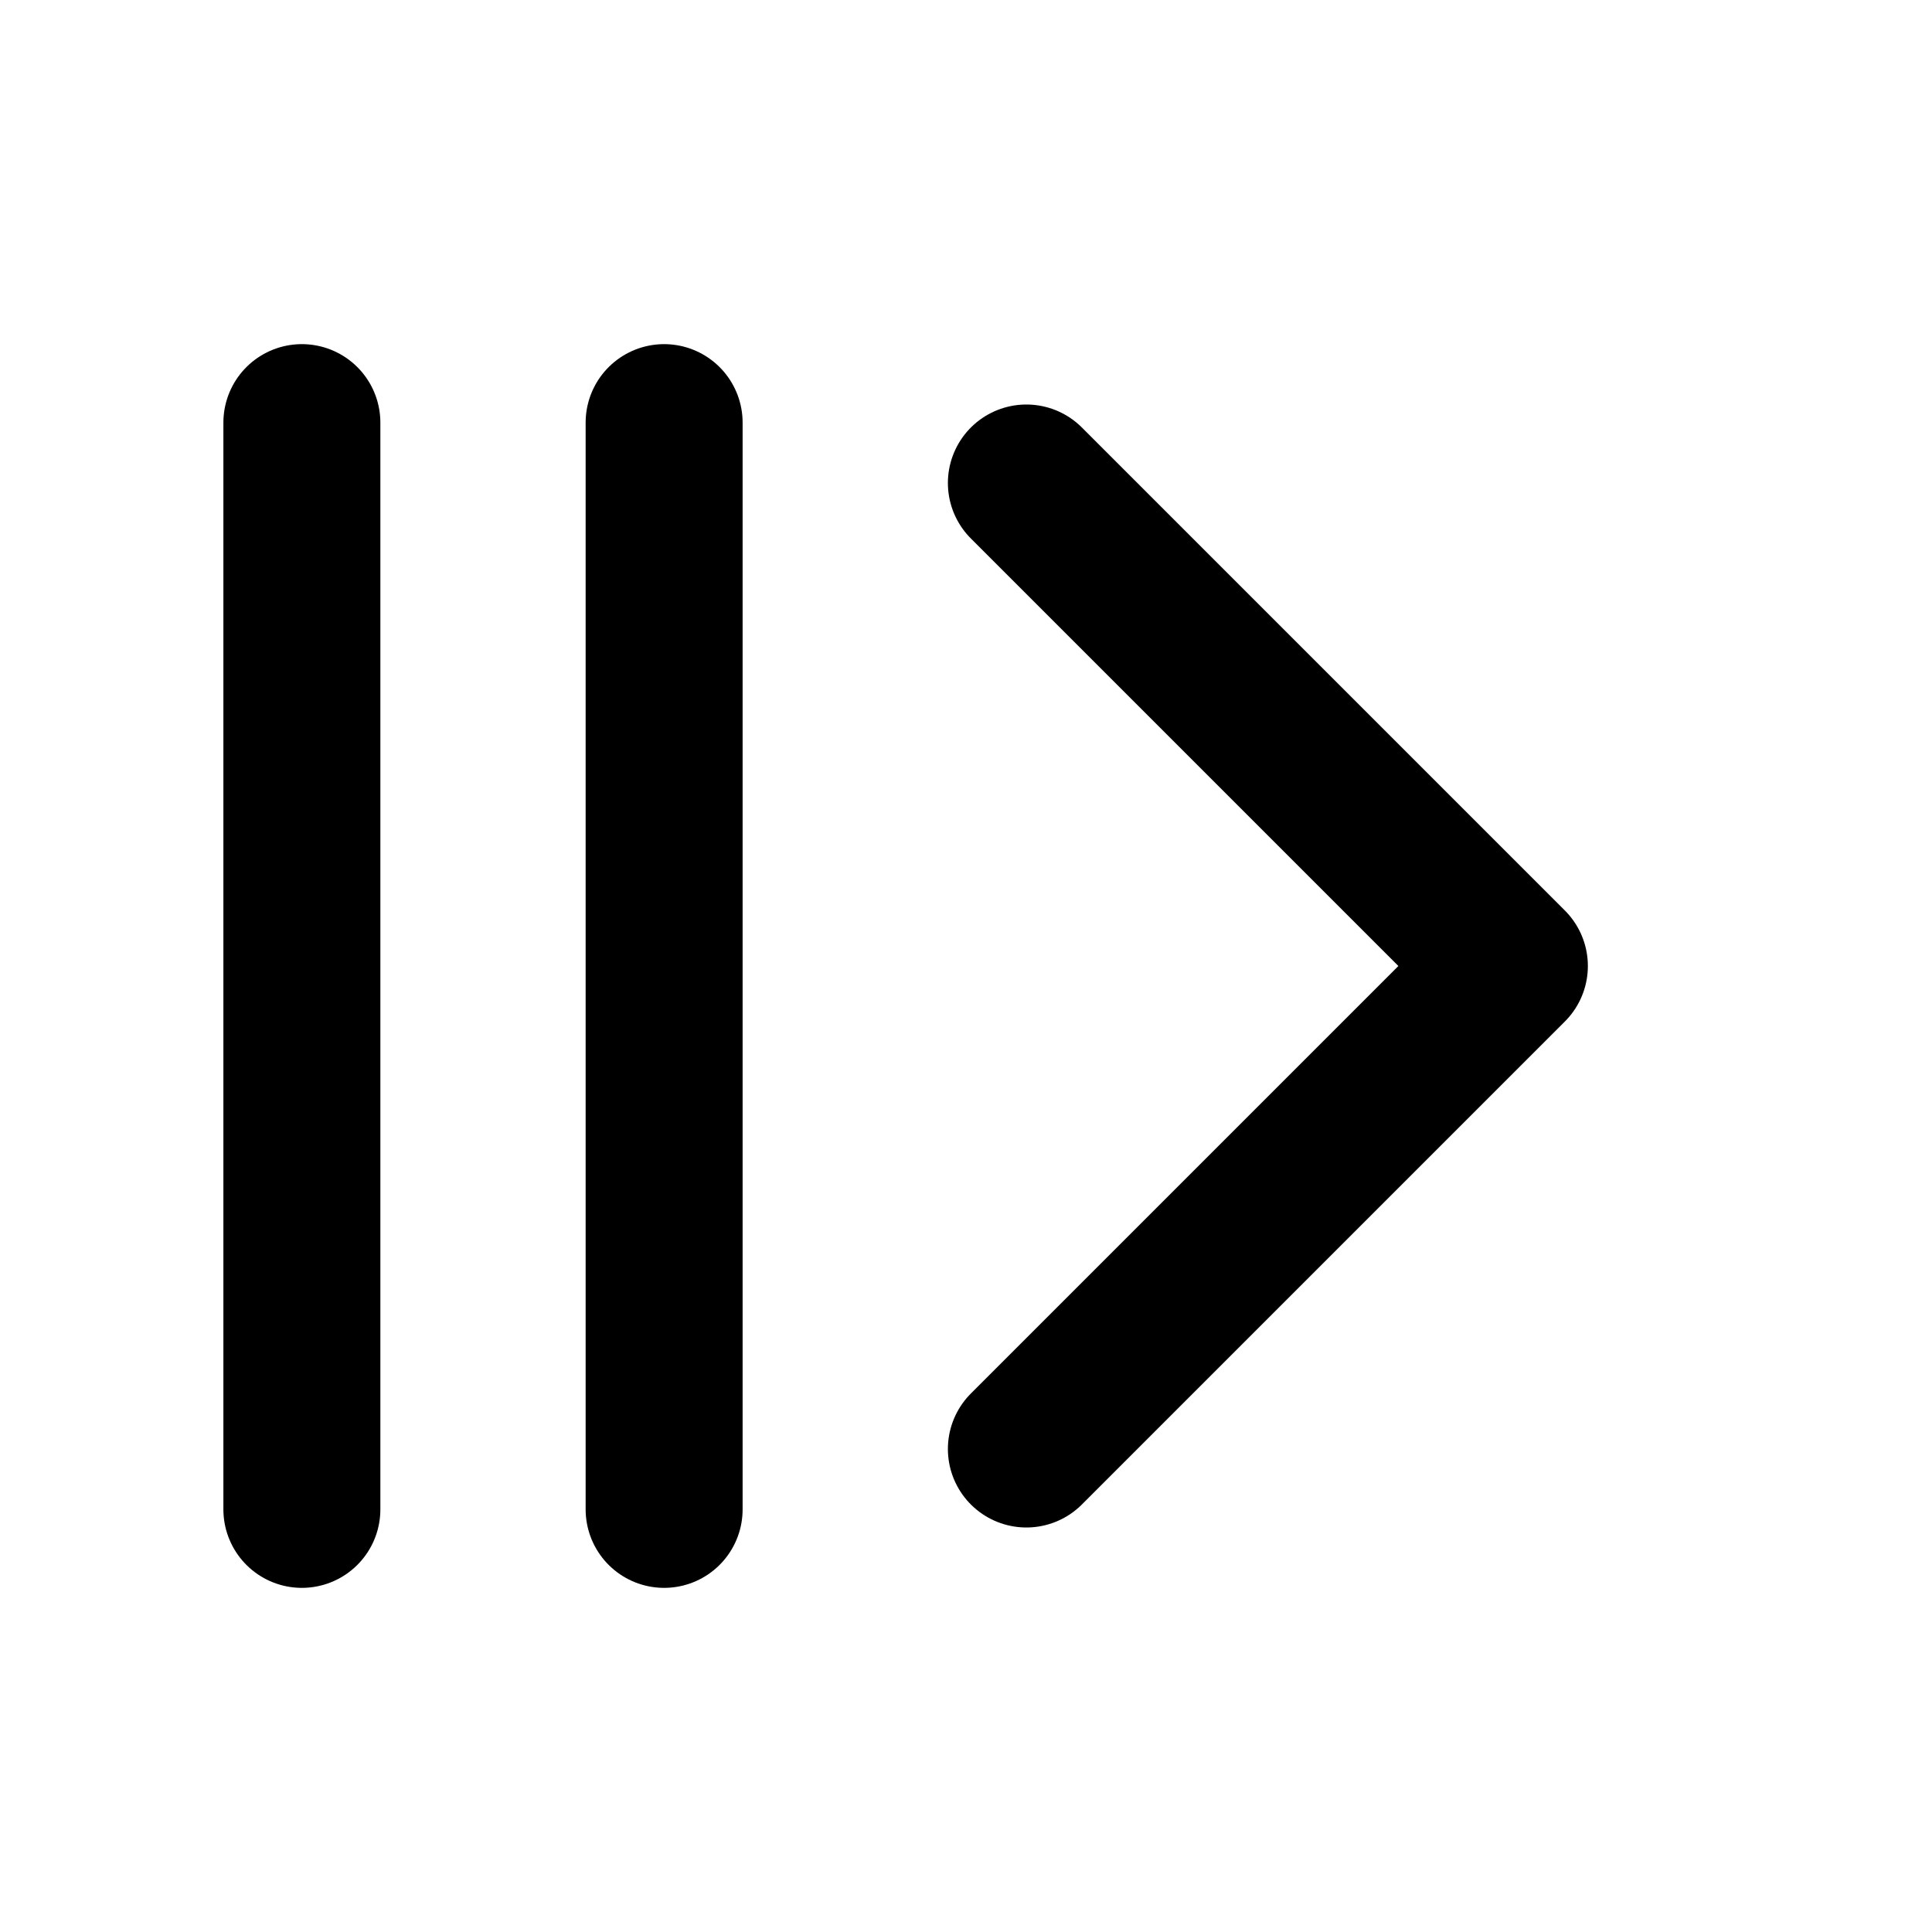
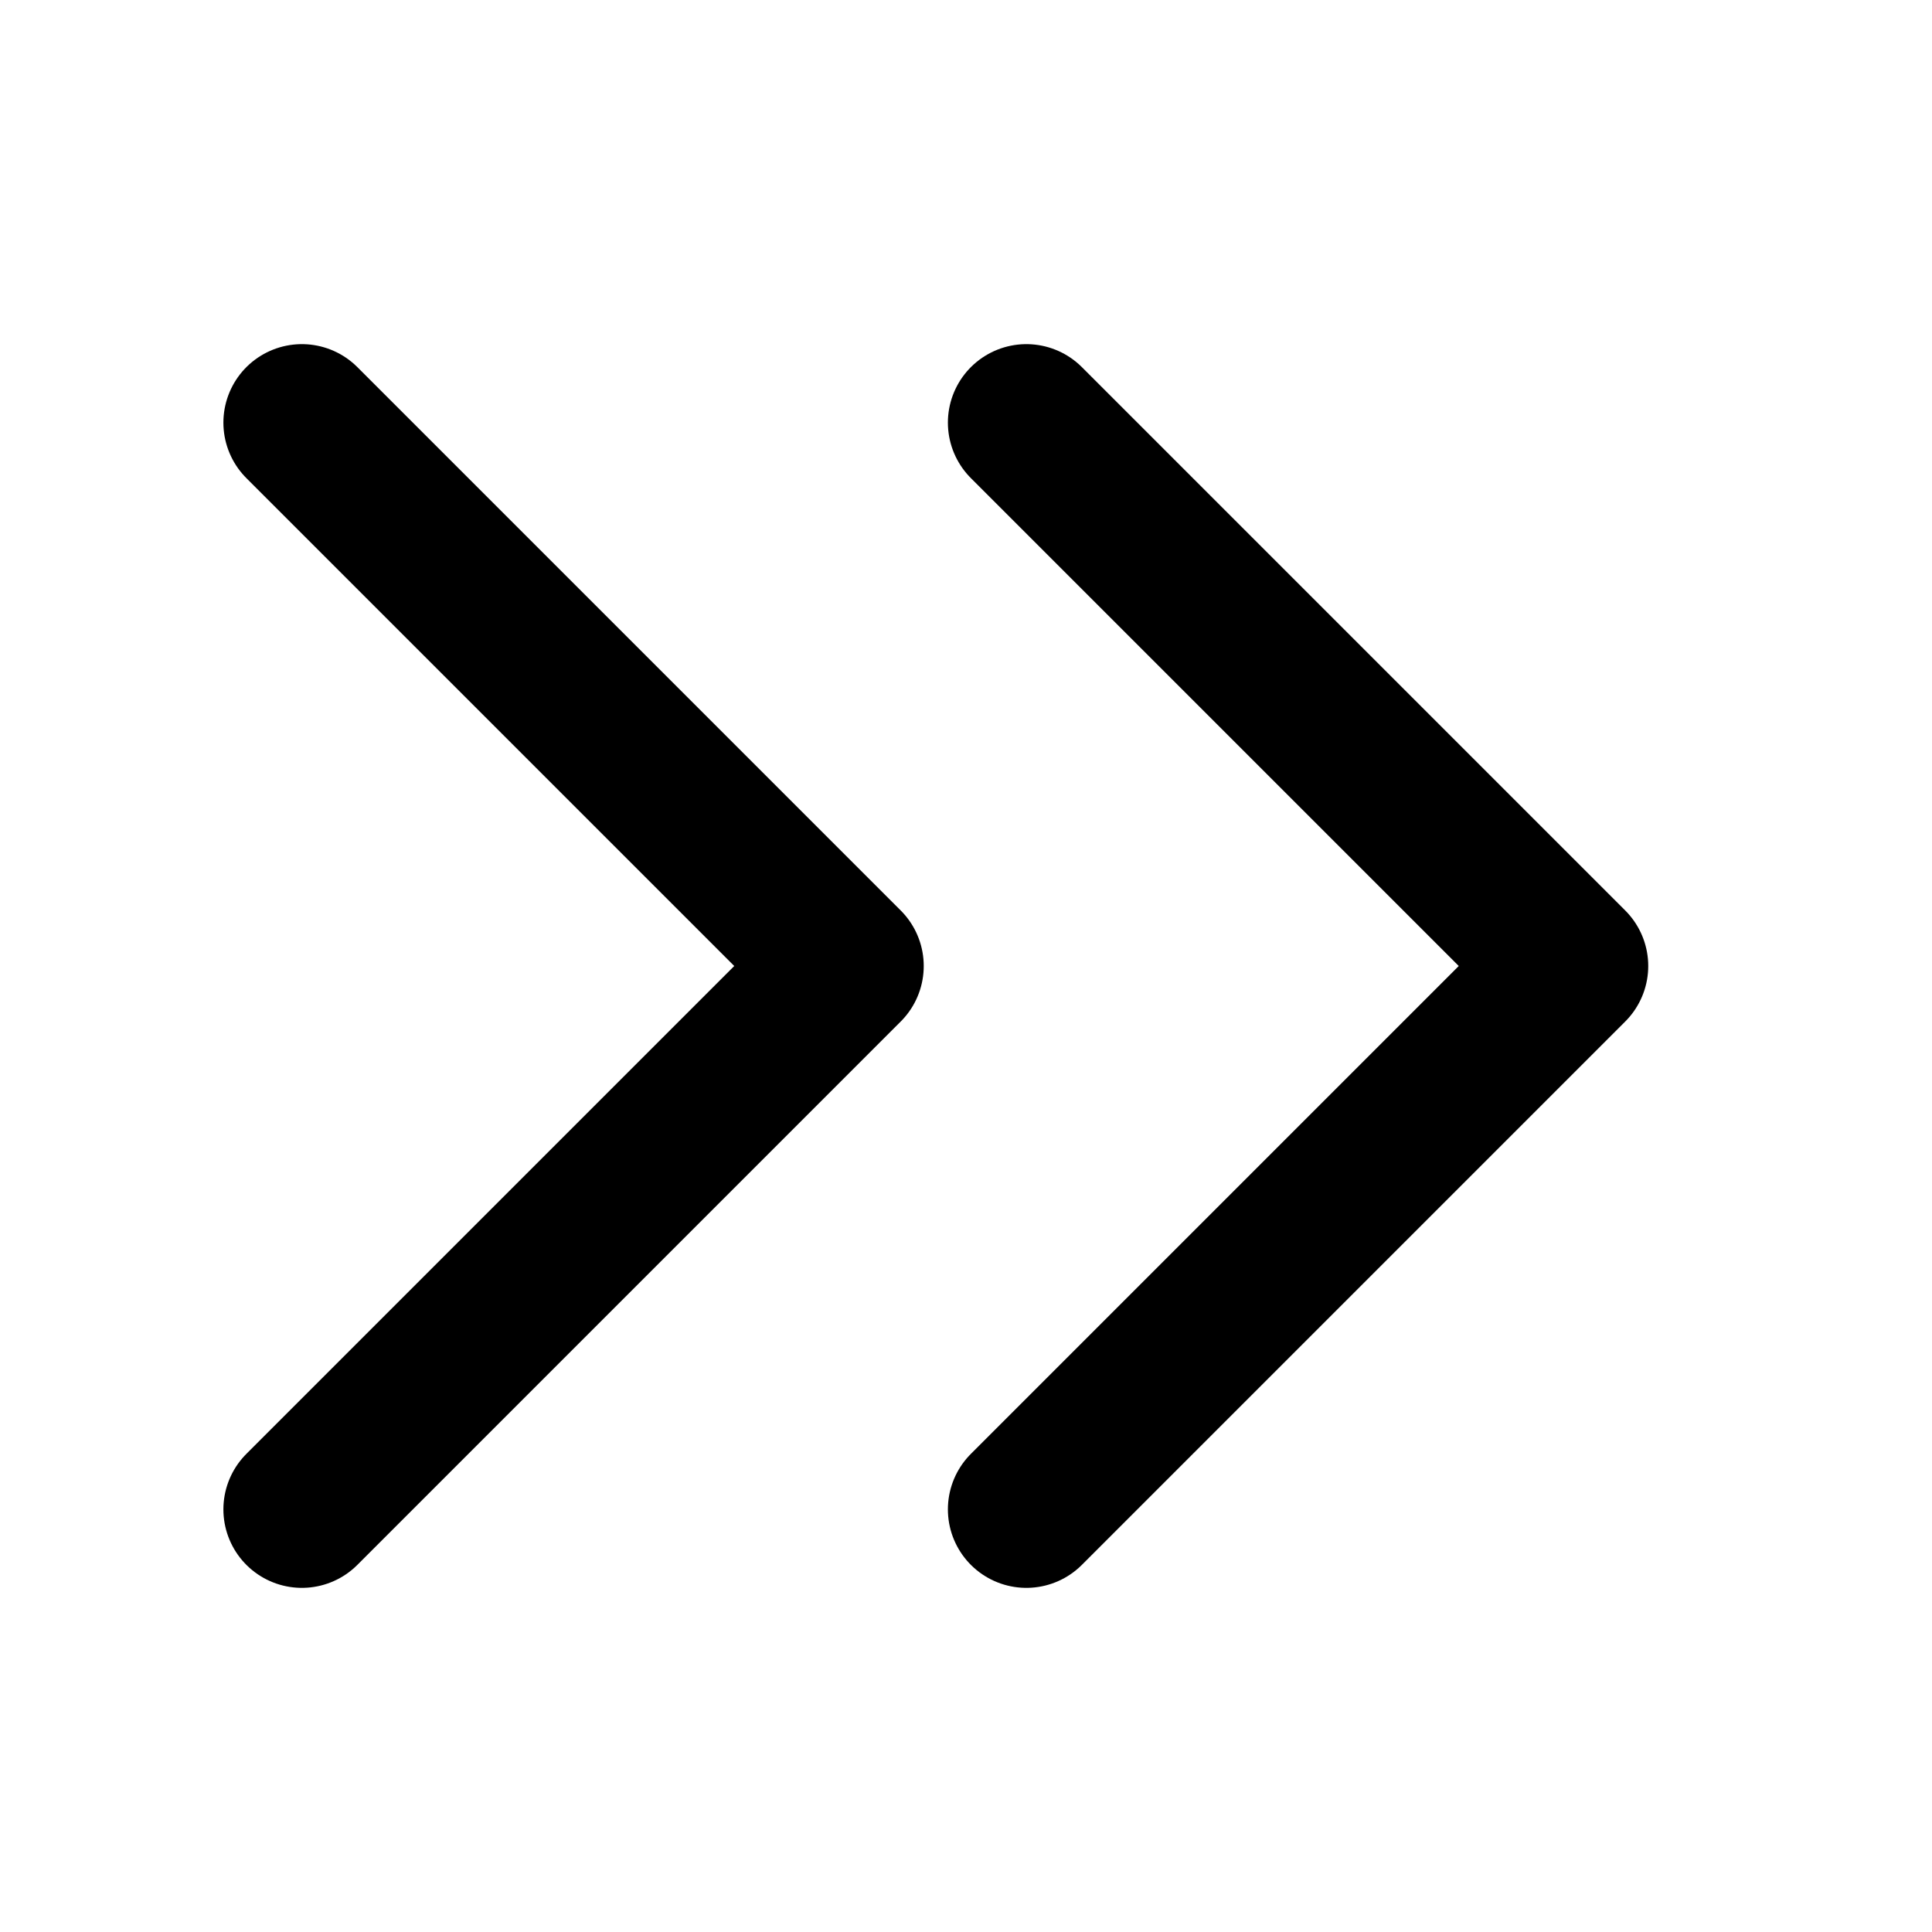
<svg xmlns="http://www.w3.org/2000/svg" width="16" height="16" viewBox="0 0 16 16" fill="none">
-   <path d="M2.5 3.5V12.5" stroke="currentColor" stroke-width="1.3" stroke-linecap="round" />
-   <path d="M5.5 3.5V12.5" stroke="currentColor" stroke-width="1.3" stroke-linecap="round" />
-   <path d="M8.5 4L12.5 8L8.5 12" stroke="currentColor" stroke-width="1.3" stroke-linecap="round" stroke-linejoin="round" />
+   <path d="M2.5 3.5L7 8L2.5 12.5" stroke="currentColor" stroke-width="1.3" stroke-linecap="round" stroke-linejoin="round" />
+   <path d="M8.5 3.5L13 8L8.5 12.5" stroke="currentColor" stroke-width="1.3" stroke-linecap="round" stroke-linejoin="round" />
</svg>
